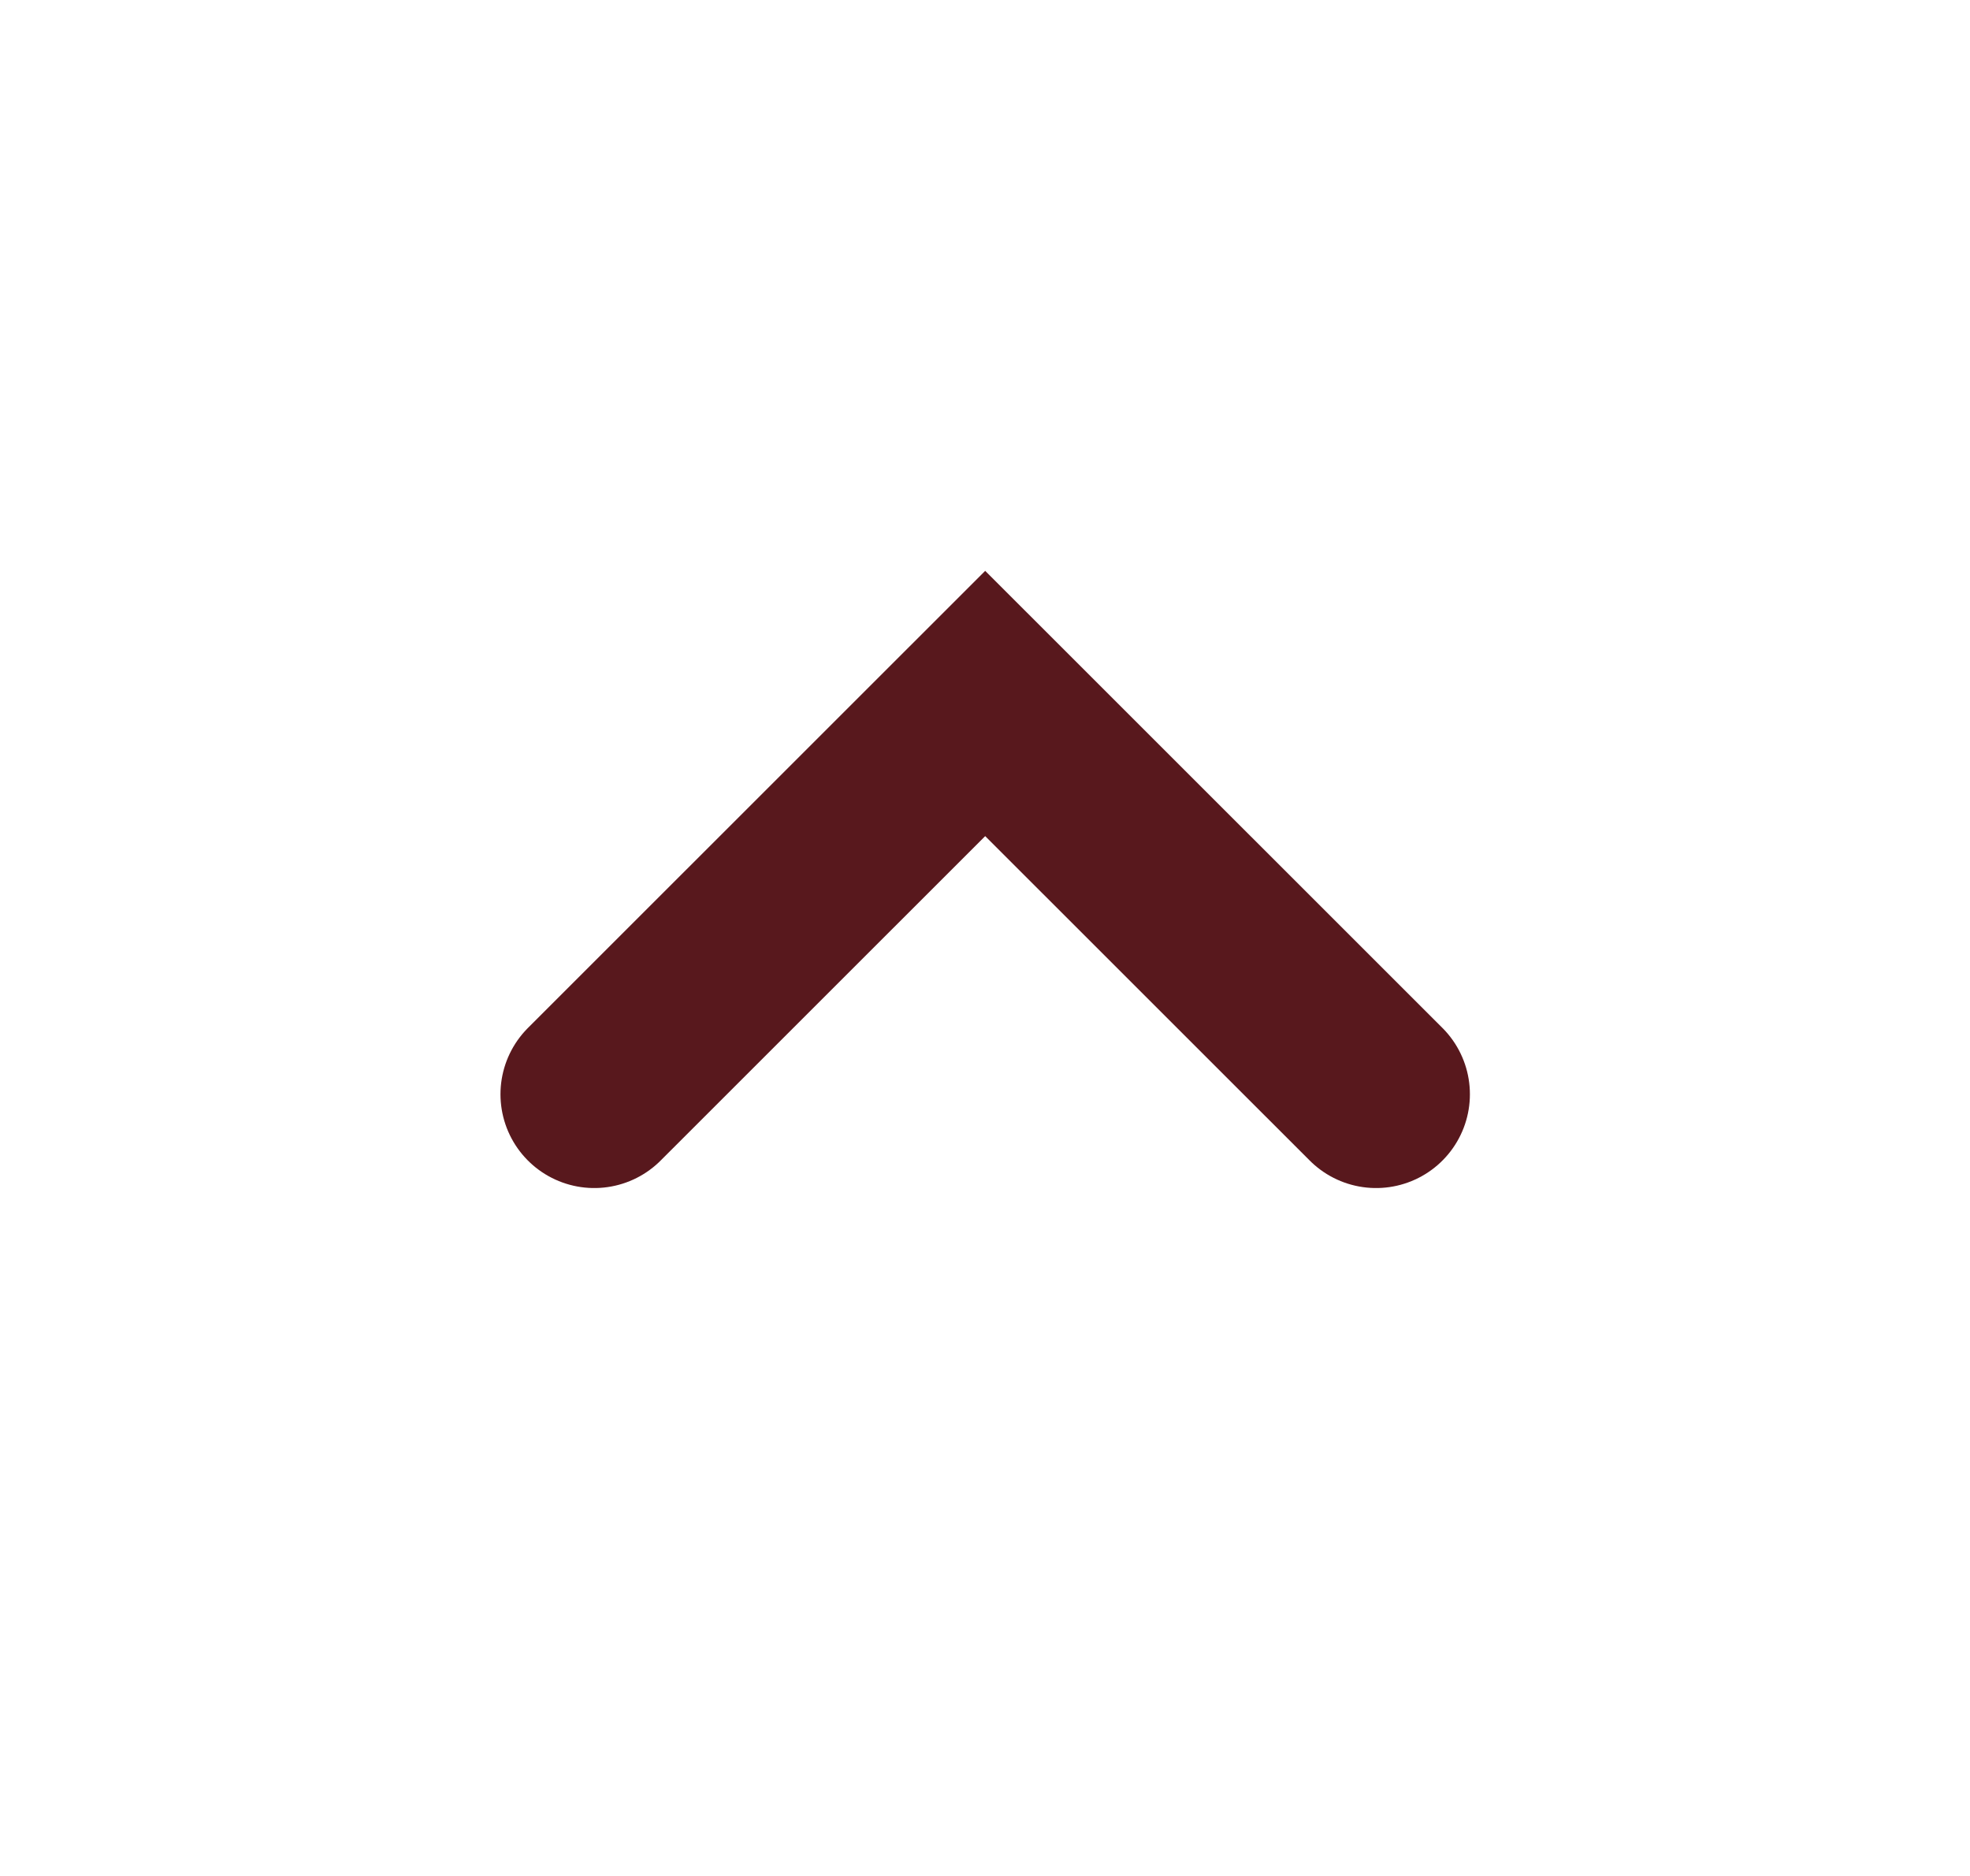
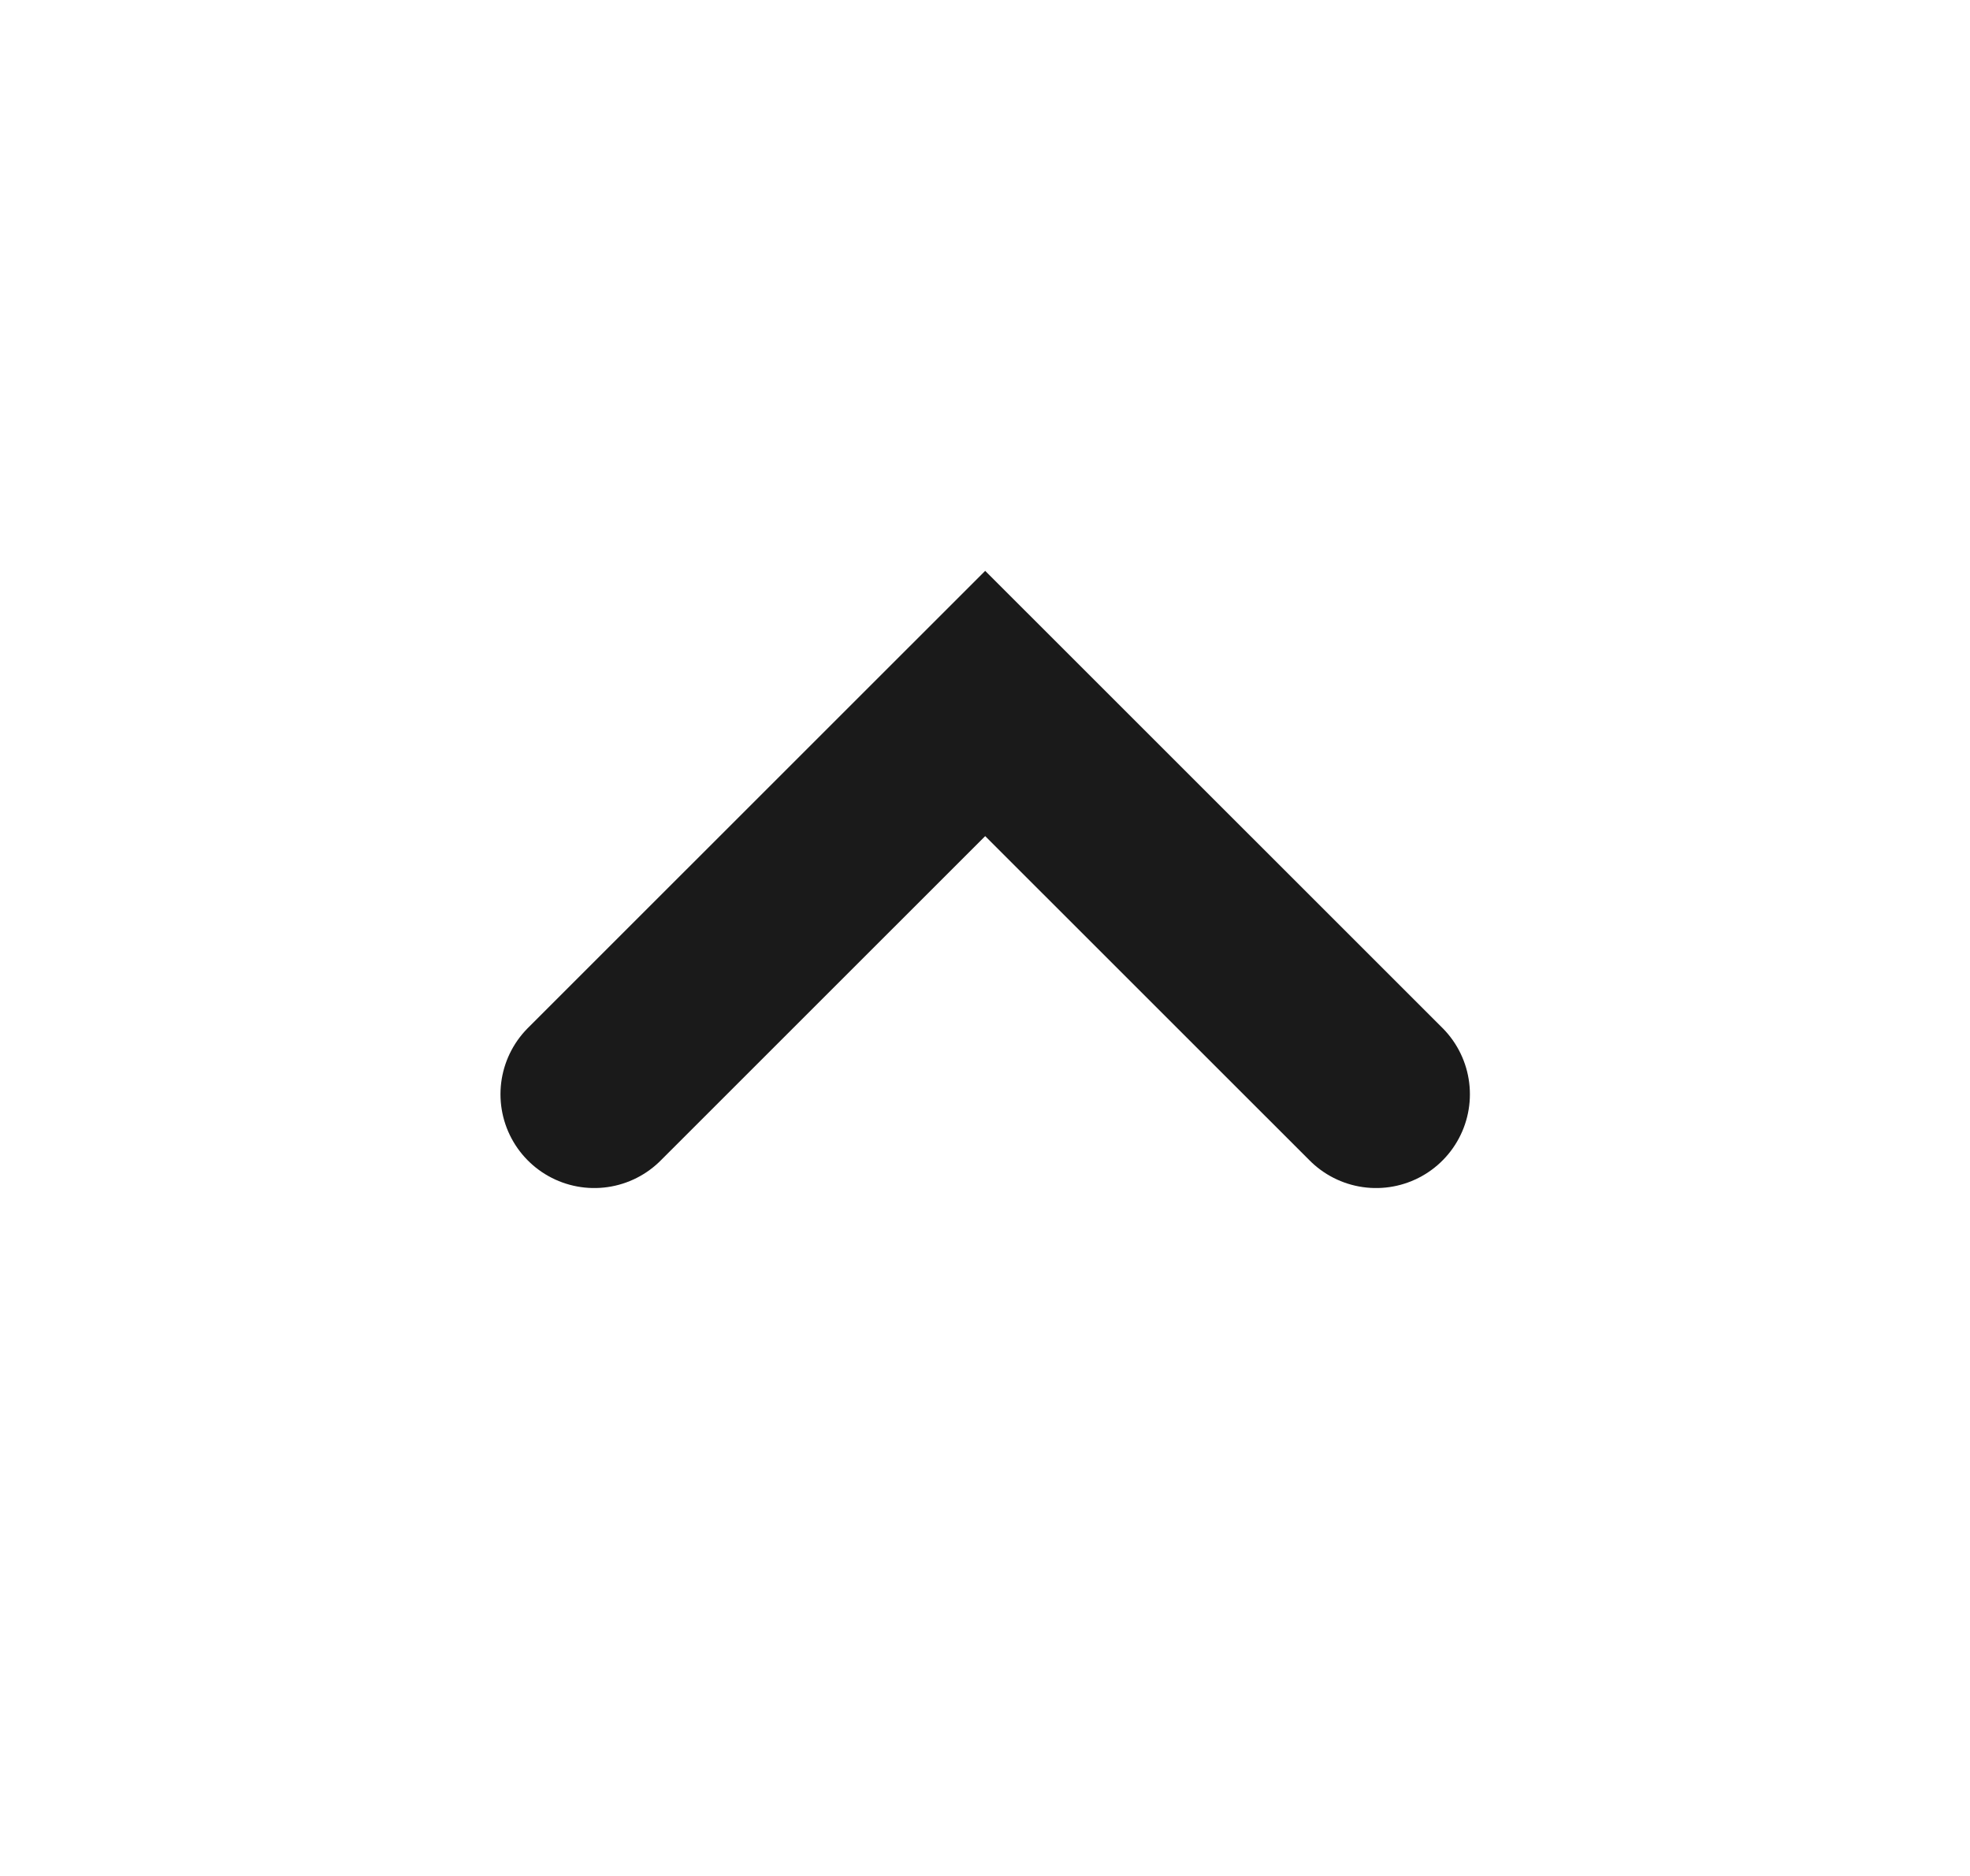
<svg xmlns="http://www.w3.org/2000/svg" width="21" height="20" viewBox="0 0 21 20" fill="none">
  <g id="Desktop / V1.0">
-     <path id="Path 3" d="M6.335 11.666L10.502 7.5L14.669 11.666" stroke="#58181D" stroke-width="2" stroke-linecap="round" />
+     <path id="Path 3" d="M6.335 11.666L10.502 7.5L14.669 11.666" stroke="#1A1A1A" stroke-width="2" stroke-linecap="round" />
  </g>
</svg>
